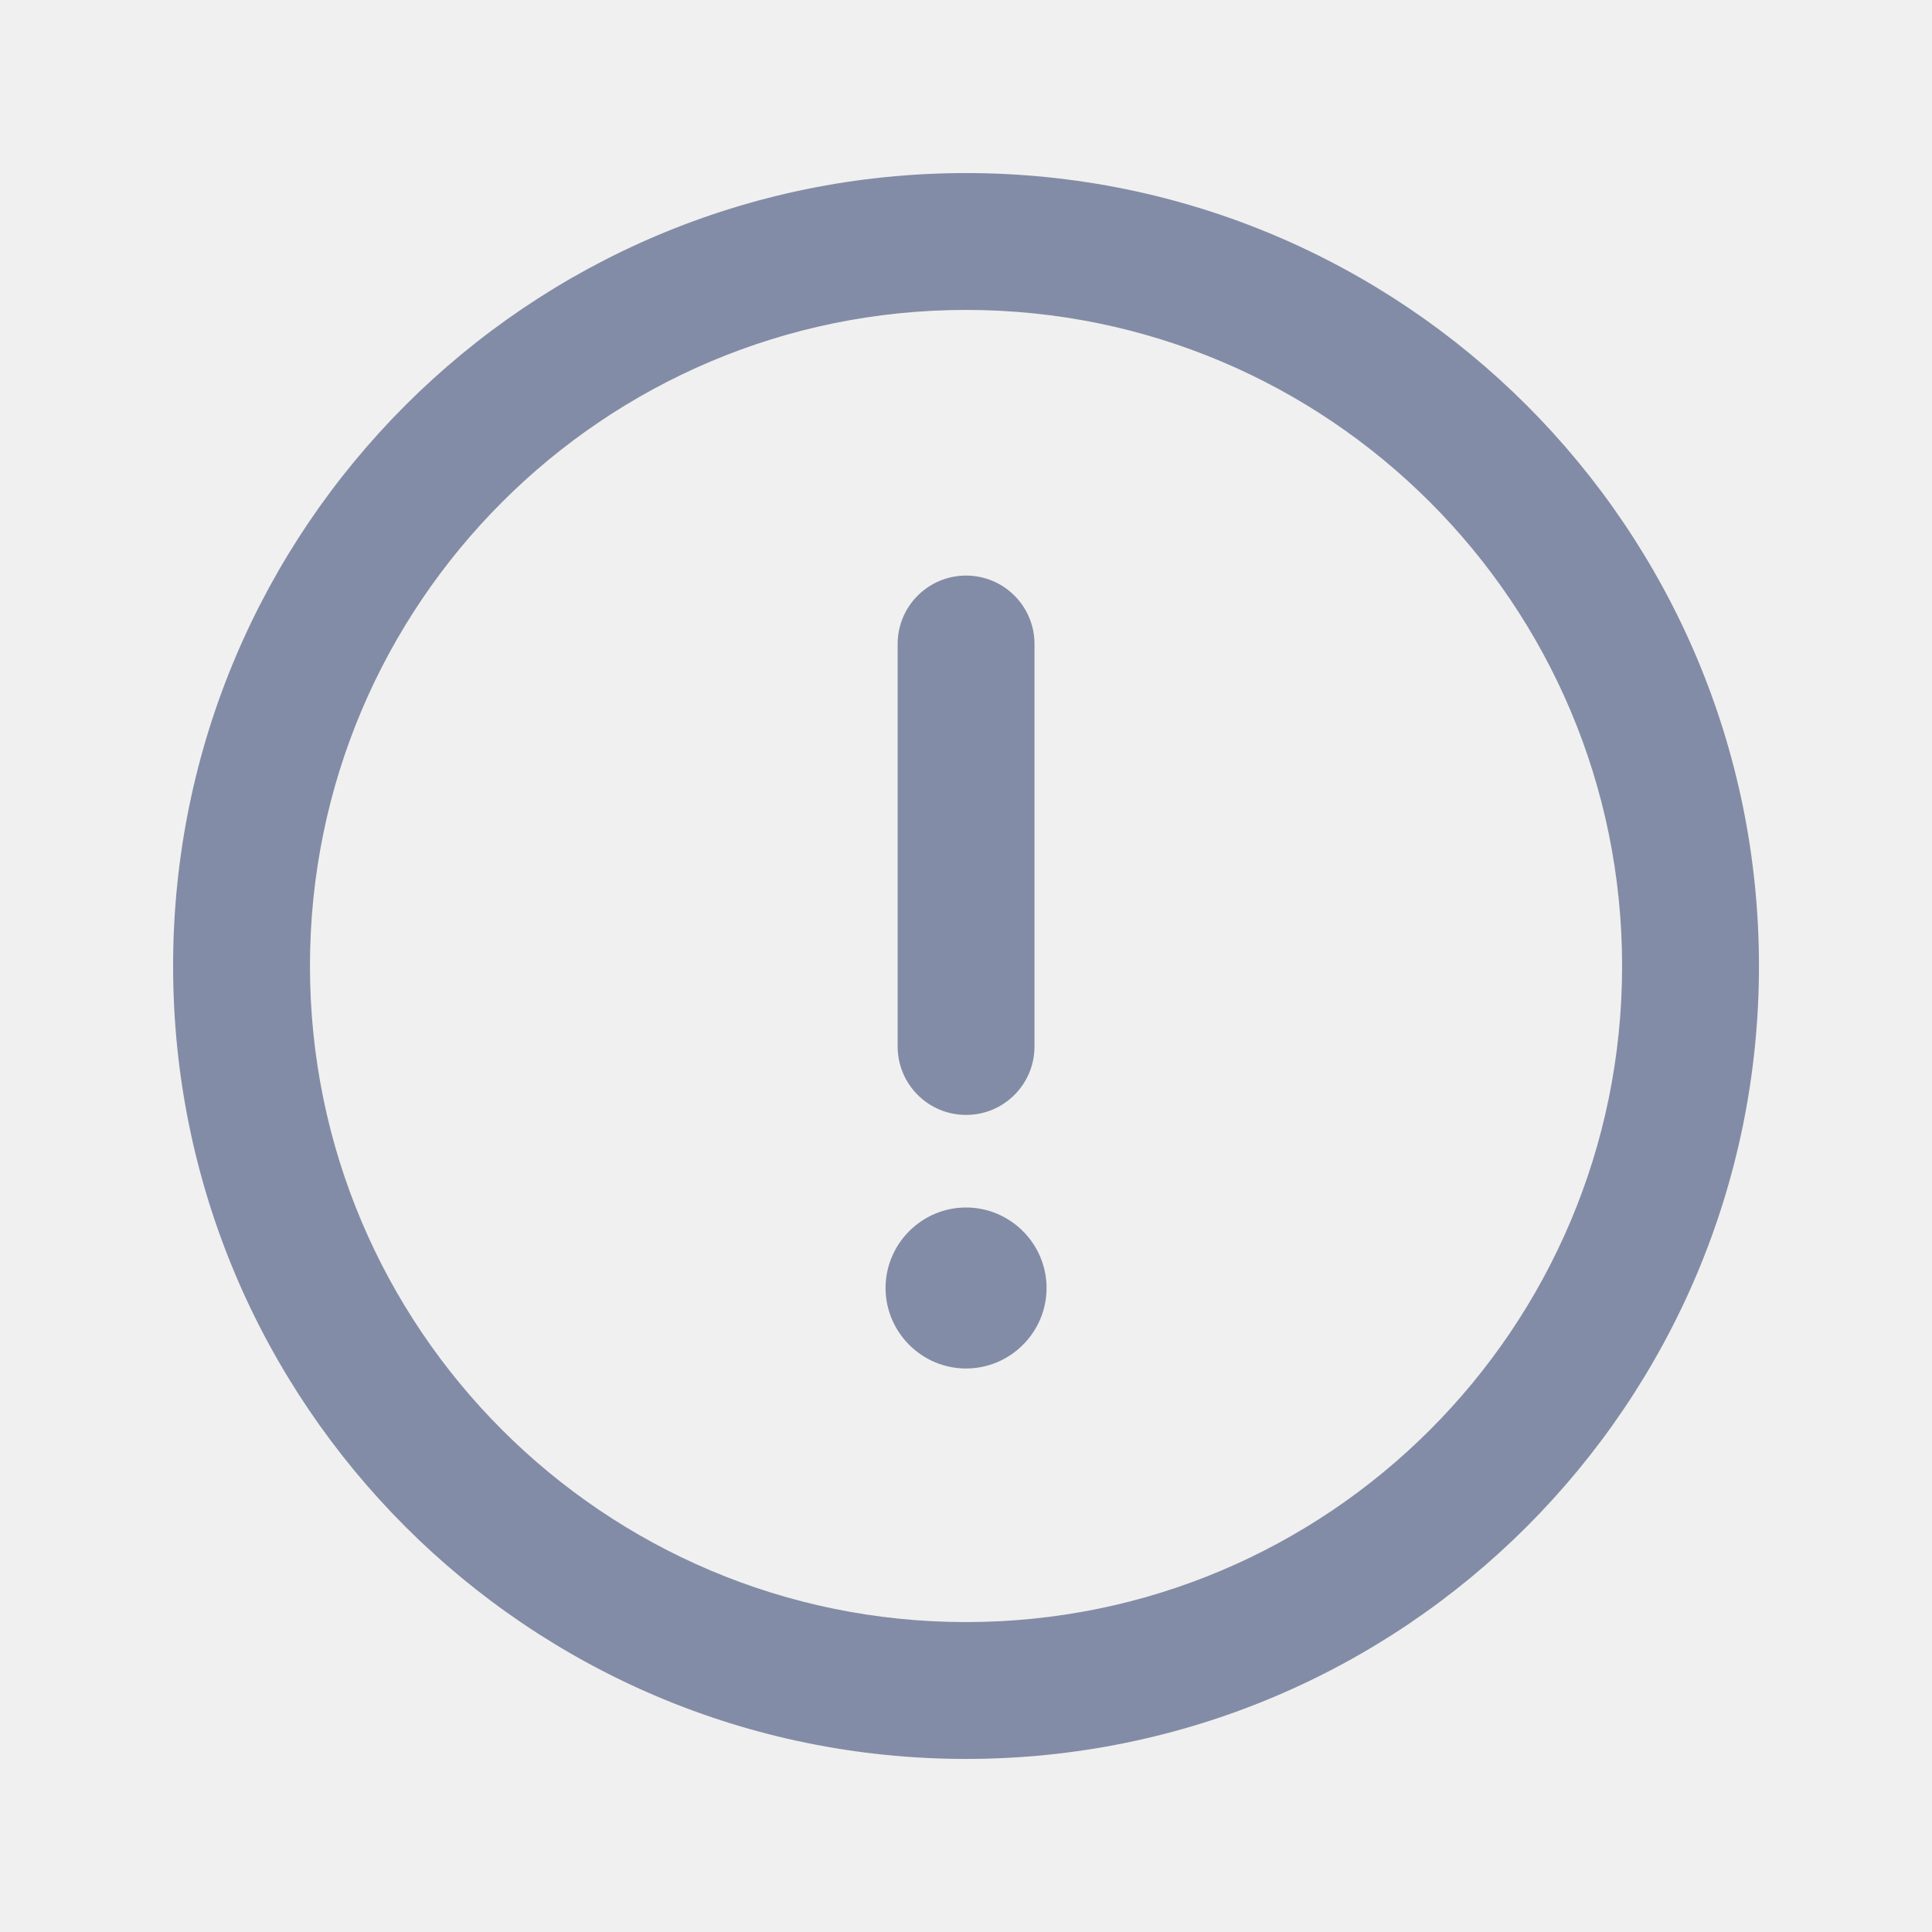
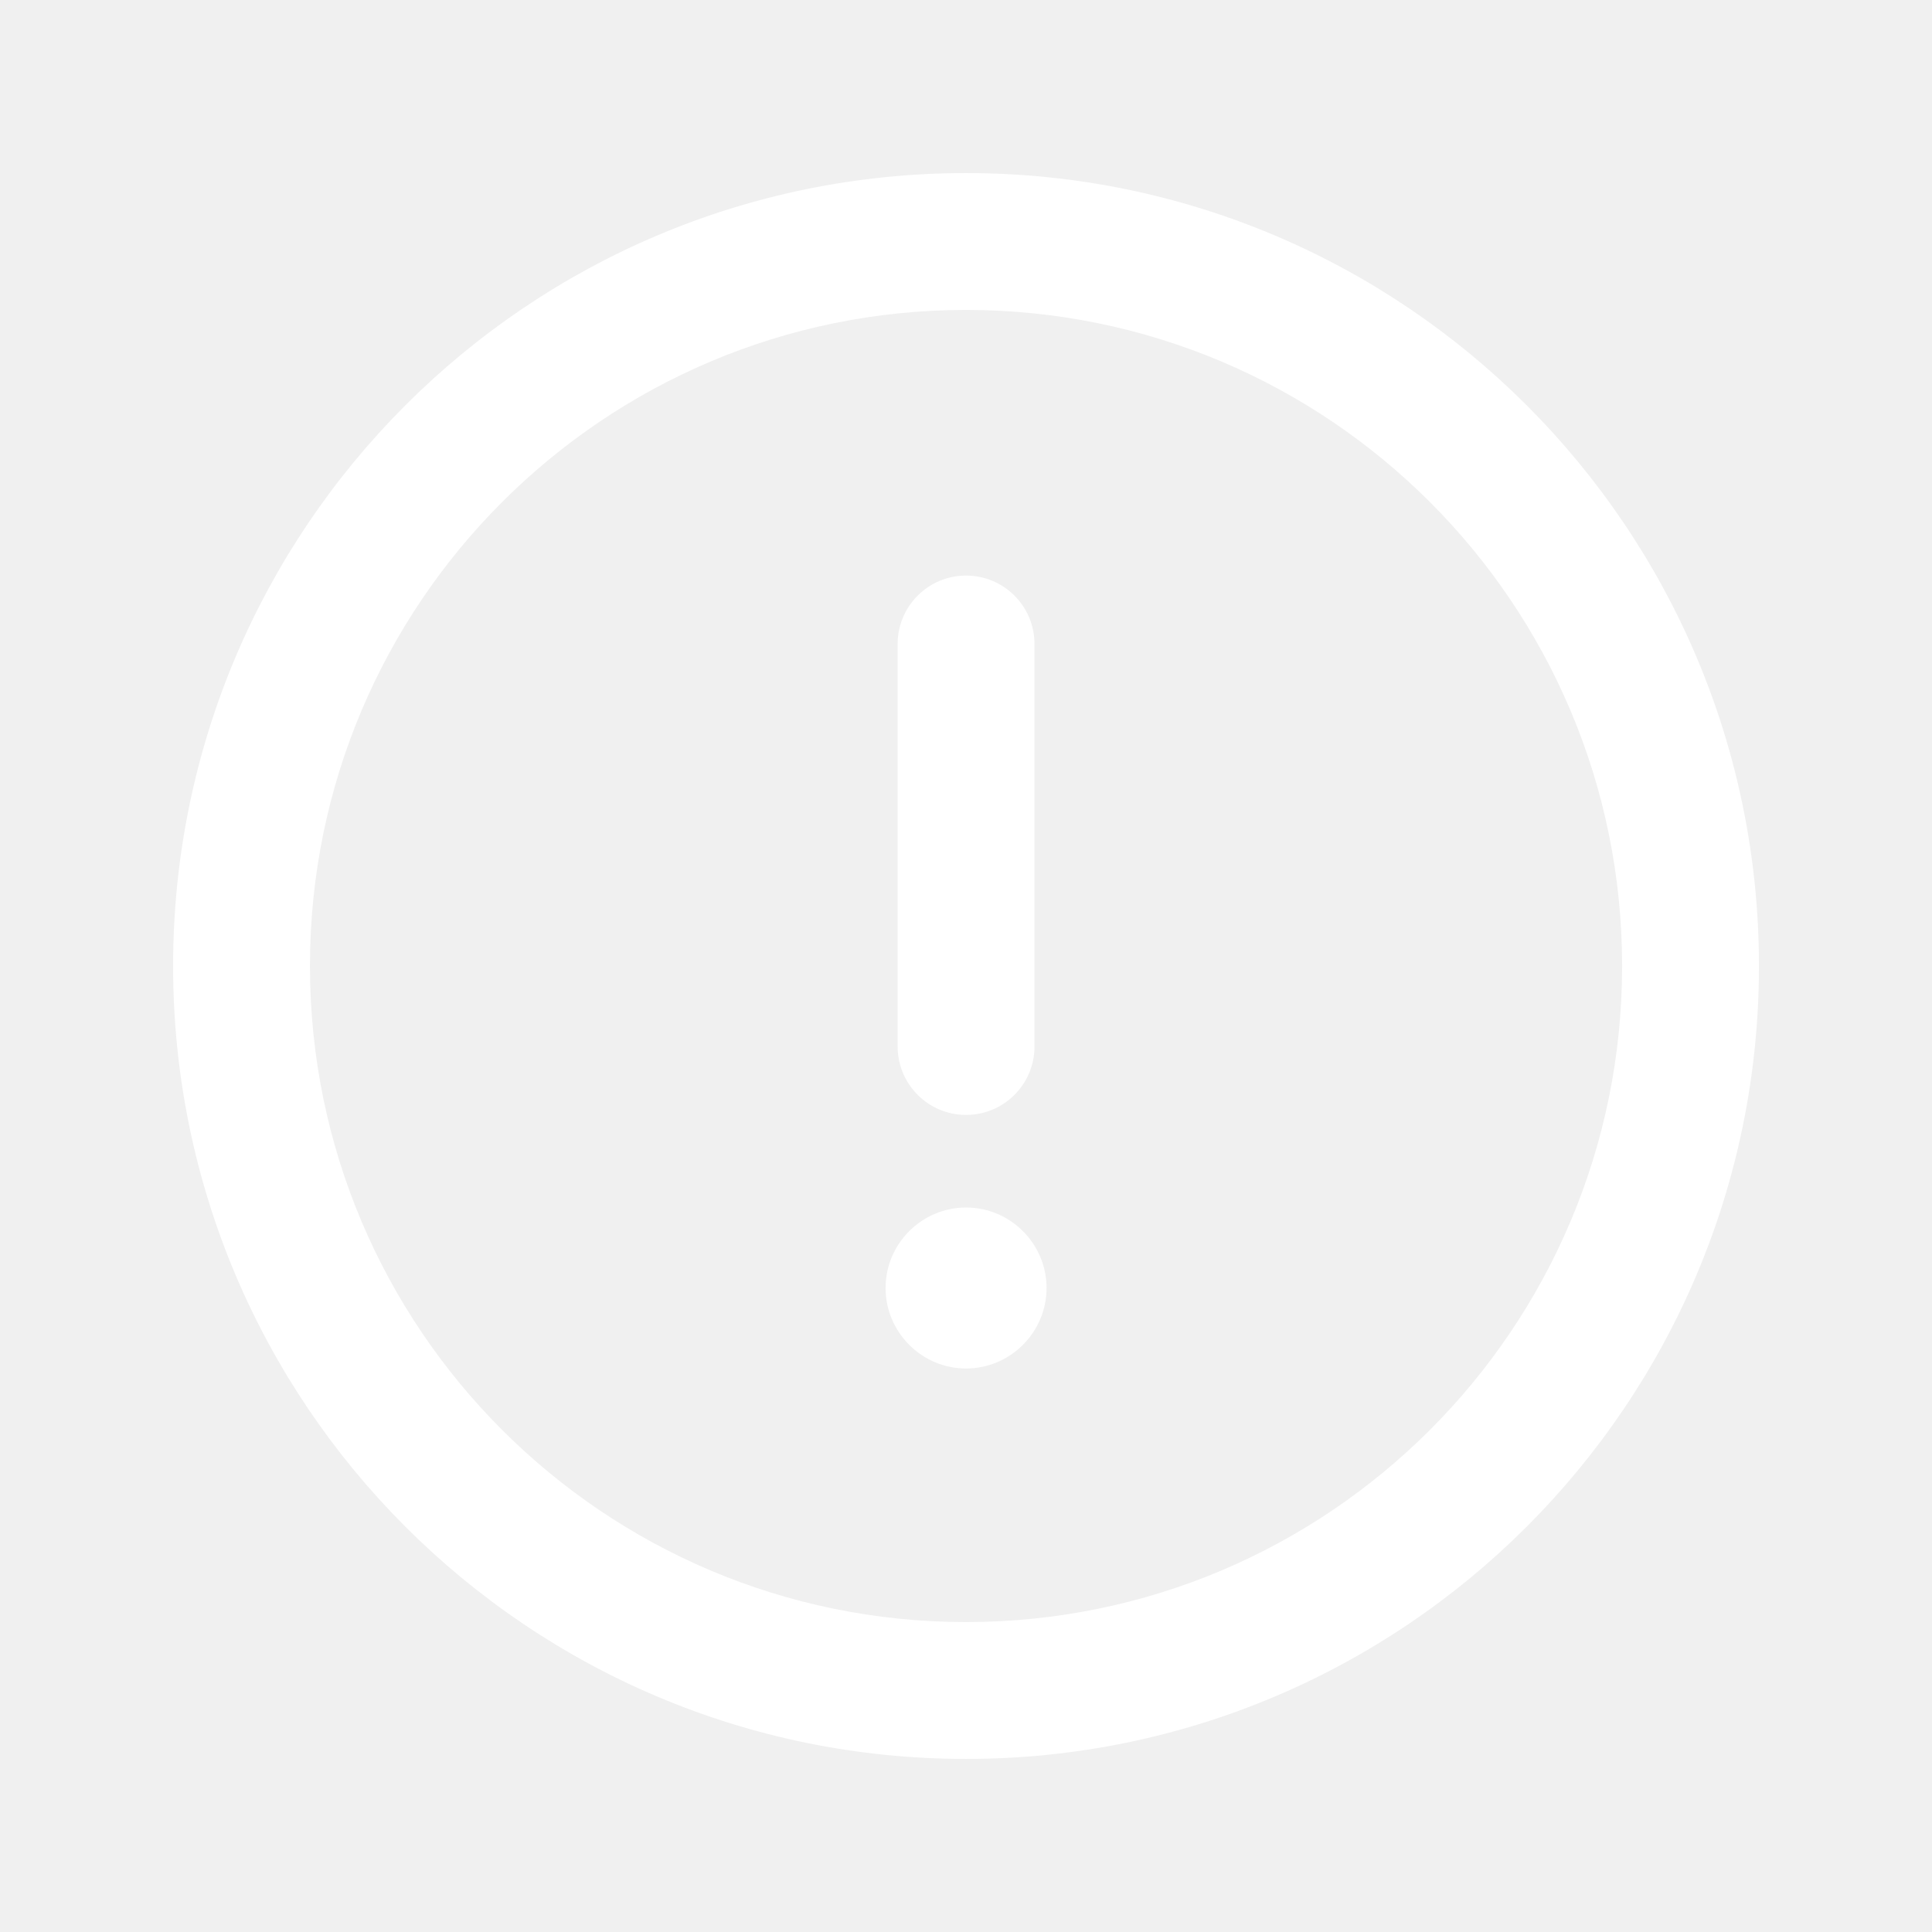
<svg xmlns="http://www.w3.org/2000/svg" width="60" height="60" viewBox="0 0 60 60" fill="none">
-   <path fill-rule="evenodd" clip-rule="evenodd" d="M30.001 9.625C18.748 9.625 9.626 18.747 9.626 30C9.626 41.253 18.748 50.375 30.001 50.375C41.254 50.375 50.376 41.253 50.376 30C50.376 18.747 41.254 9.625 30.001 9.625ZM5.376 30C5.376 16.4 16.401 5.375 30.001 5.375C43.601 5.375 54.626 16.4 54.626 30C54.626 43.6 43.601 54.625 30.001 54.625C16.401 54.625 5.376 43.6 5.376 30Z" fill="#838CA6" />
-   <path d="M30.002 17.875C31.176 17.875 32.127 18.826 32.127 20V32.5C32.127 33.674 31.176 34.625 30.002 34.625C28.829 34.625 27.877 33.674 27.877 32.5V20C27.877 18.826 28.829 17.875 30.002 17.875Z" fill="#838CA6" />
-   <path d="M27.502 40C27.502 41.375 28.627 42.5 30.002 42.5C31.377 42.5 32.502 41.375 32.502 40C32.502 38.625 31.377 37.5 30.002 37.5C28.627 37.5 27.502 38.625 27.502 40Z" fill="#838CA6" />
+   <path fill-rule="evenodd" clip-rule="evenodd" d="M30.001 9.625C18.748 9.625 9.626 18.747 9.626 30C9.626 41.253 18.748 50.375 30.001 50.375C41.254 50.375 50.376 41.253 50.376 30C50.376 18.747 41.254 9.625 30.001 9.625ZM5.376 30C5.376 16.4 16.401 5.375 30.001 5.375C43.601 5.375 54.626 16.4 54.626 30C54.626 43.6 43.601 54.625 30.001 54.625C16.401 54.625 5.376 43.6 5.376 30Z" fill="white" />
+   <path d="M30.002 17.875C31.176 17.875 32.127 18.826 32.127 20V32.5C32.127 33.674 31.176 34.625 30.002 34.625C28.829 34.625 27.877 33.674 27.877 32.5V20C27.877 18.826 28.829 17.875 30.002 17.875Z" fill="white" />
+   <path d="M27.502 40C27.502 41.375 28.627 42.5 30.002 42.5C31.377 42.5 32.502 41.375 32.502 40C32.502 38.625 31.377 37.5 30.002 37.5C28.627 37.5 27.502 38.625 27.502 40Z" fill="white" />
</svg>
